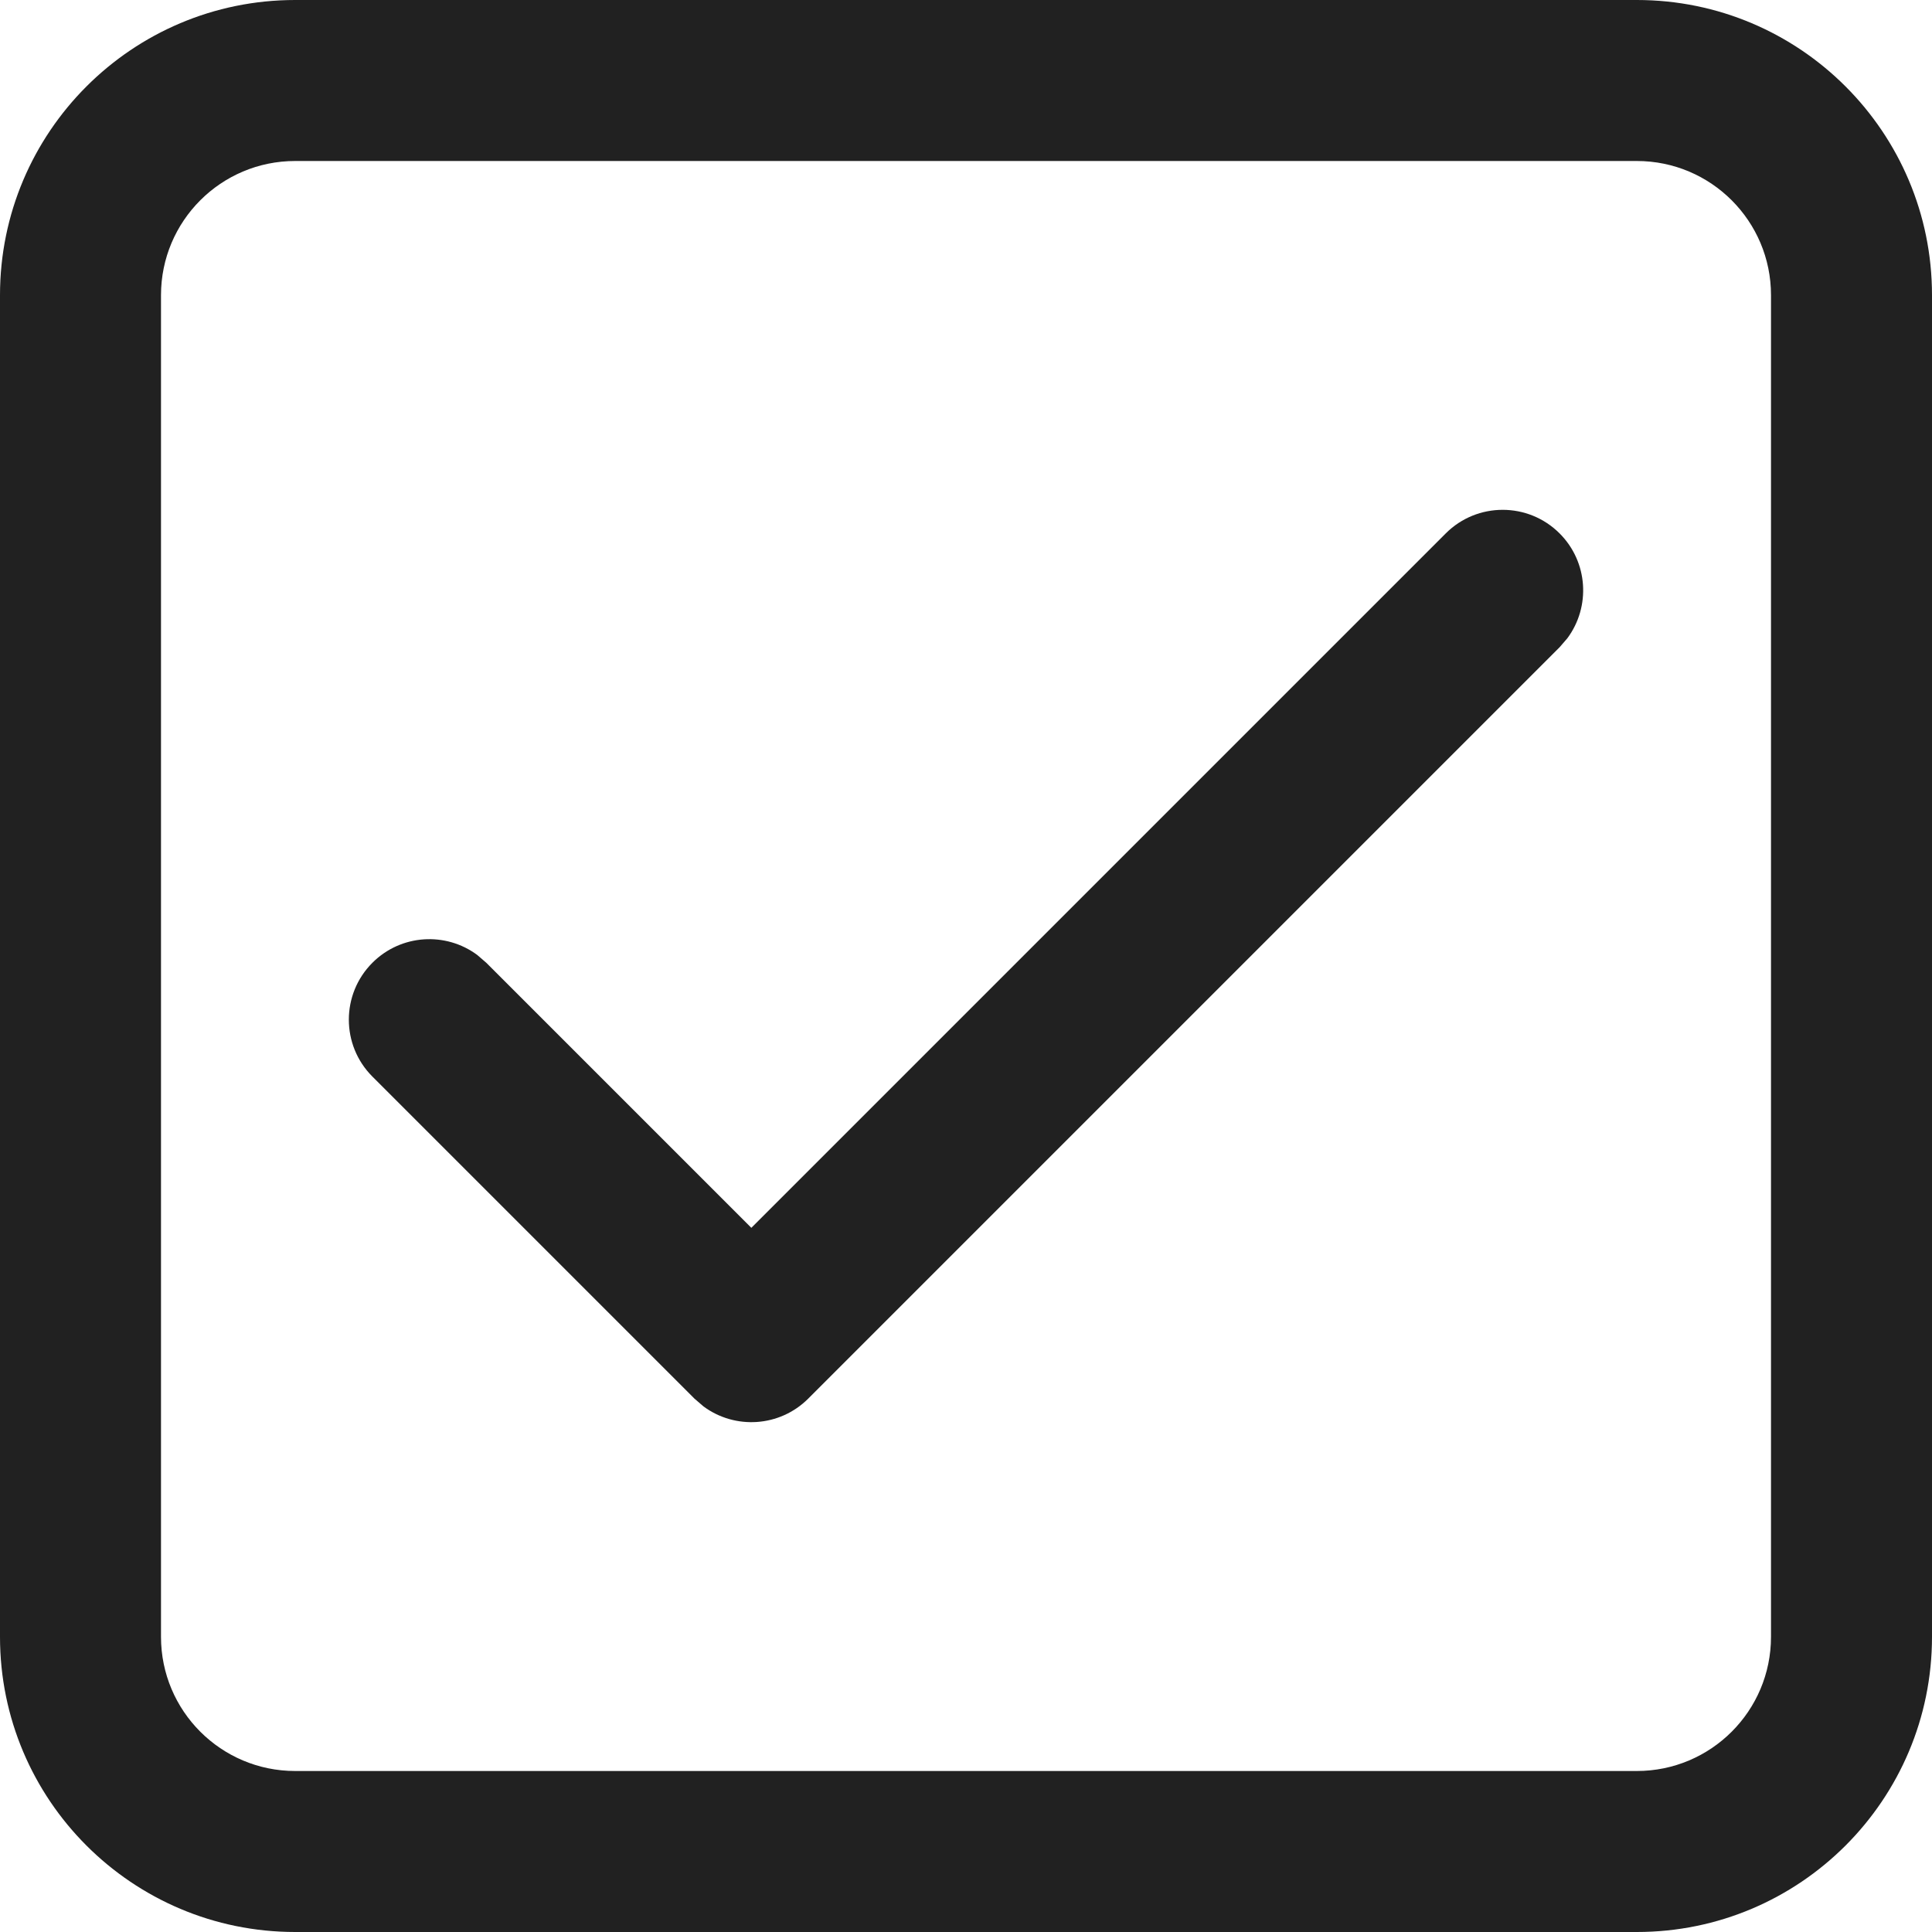
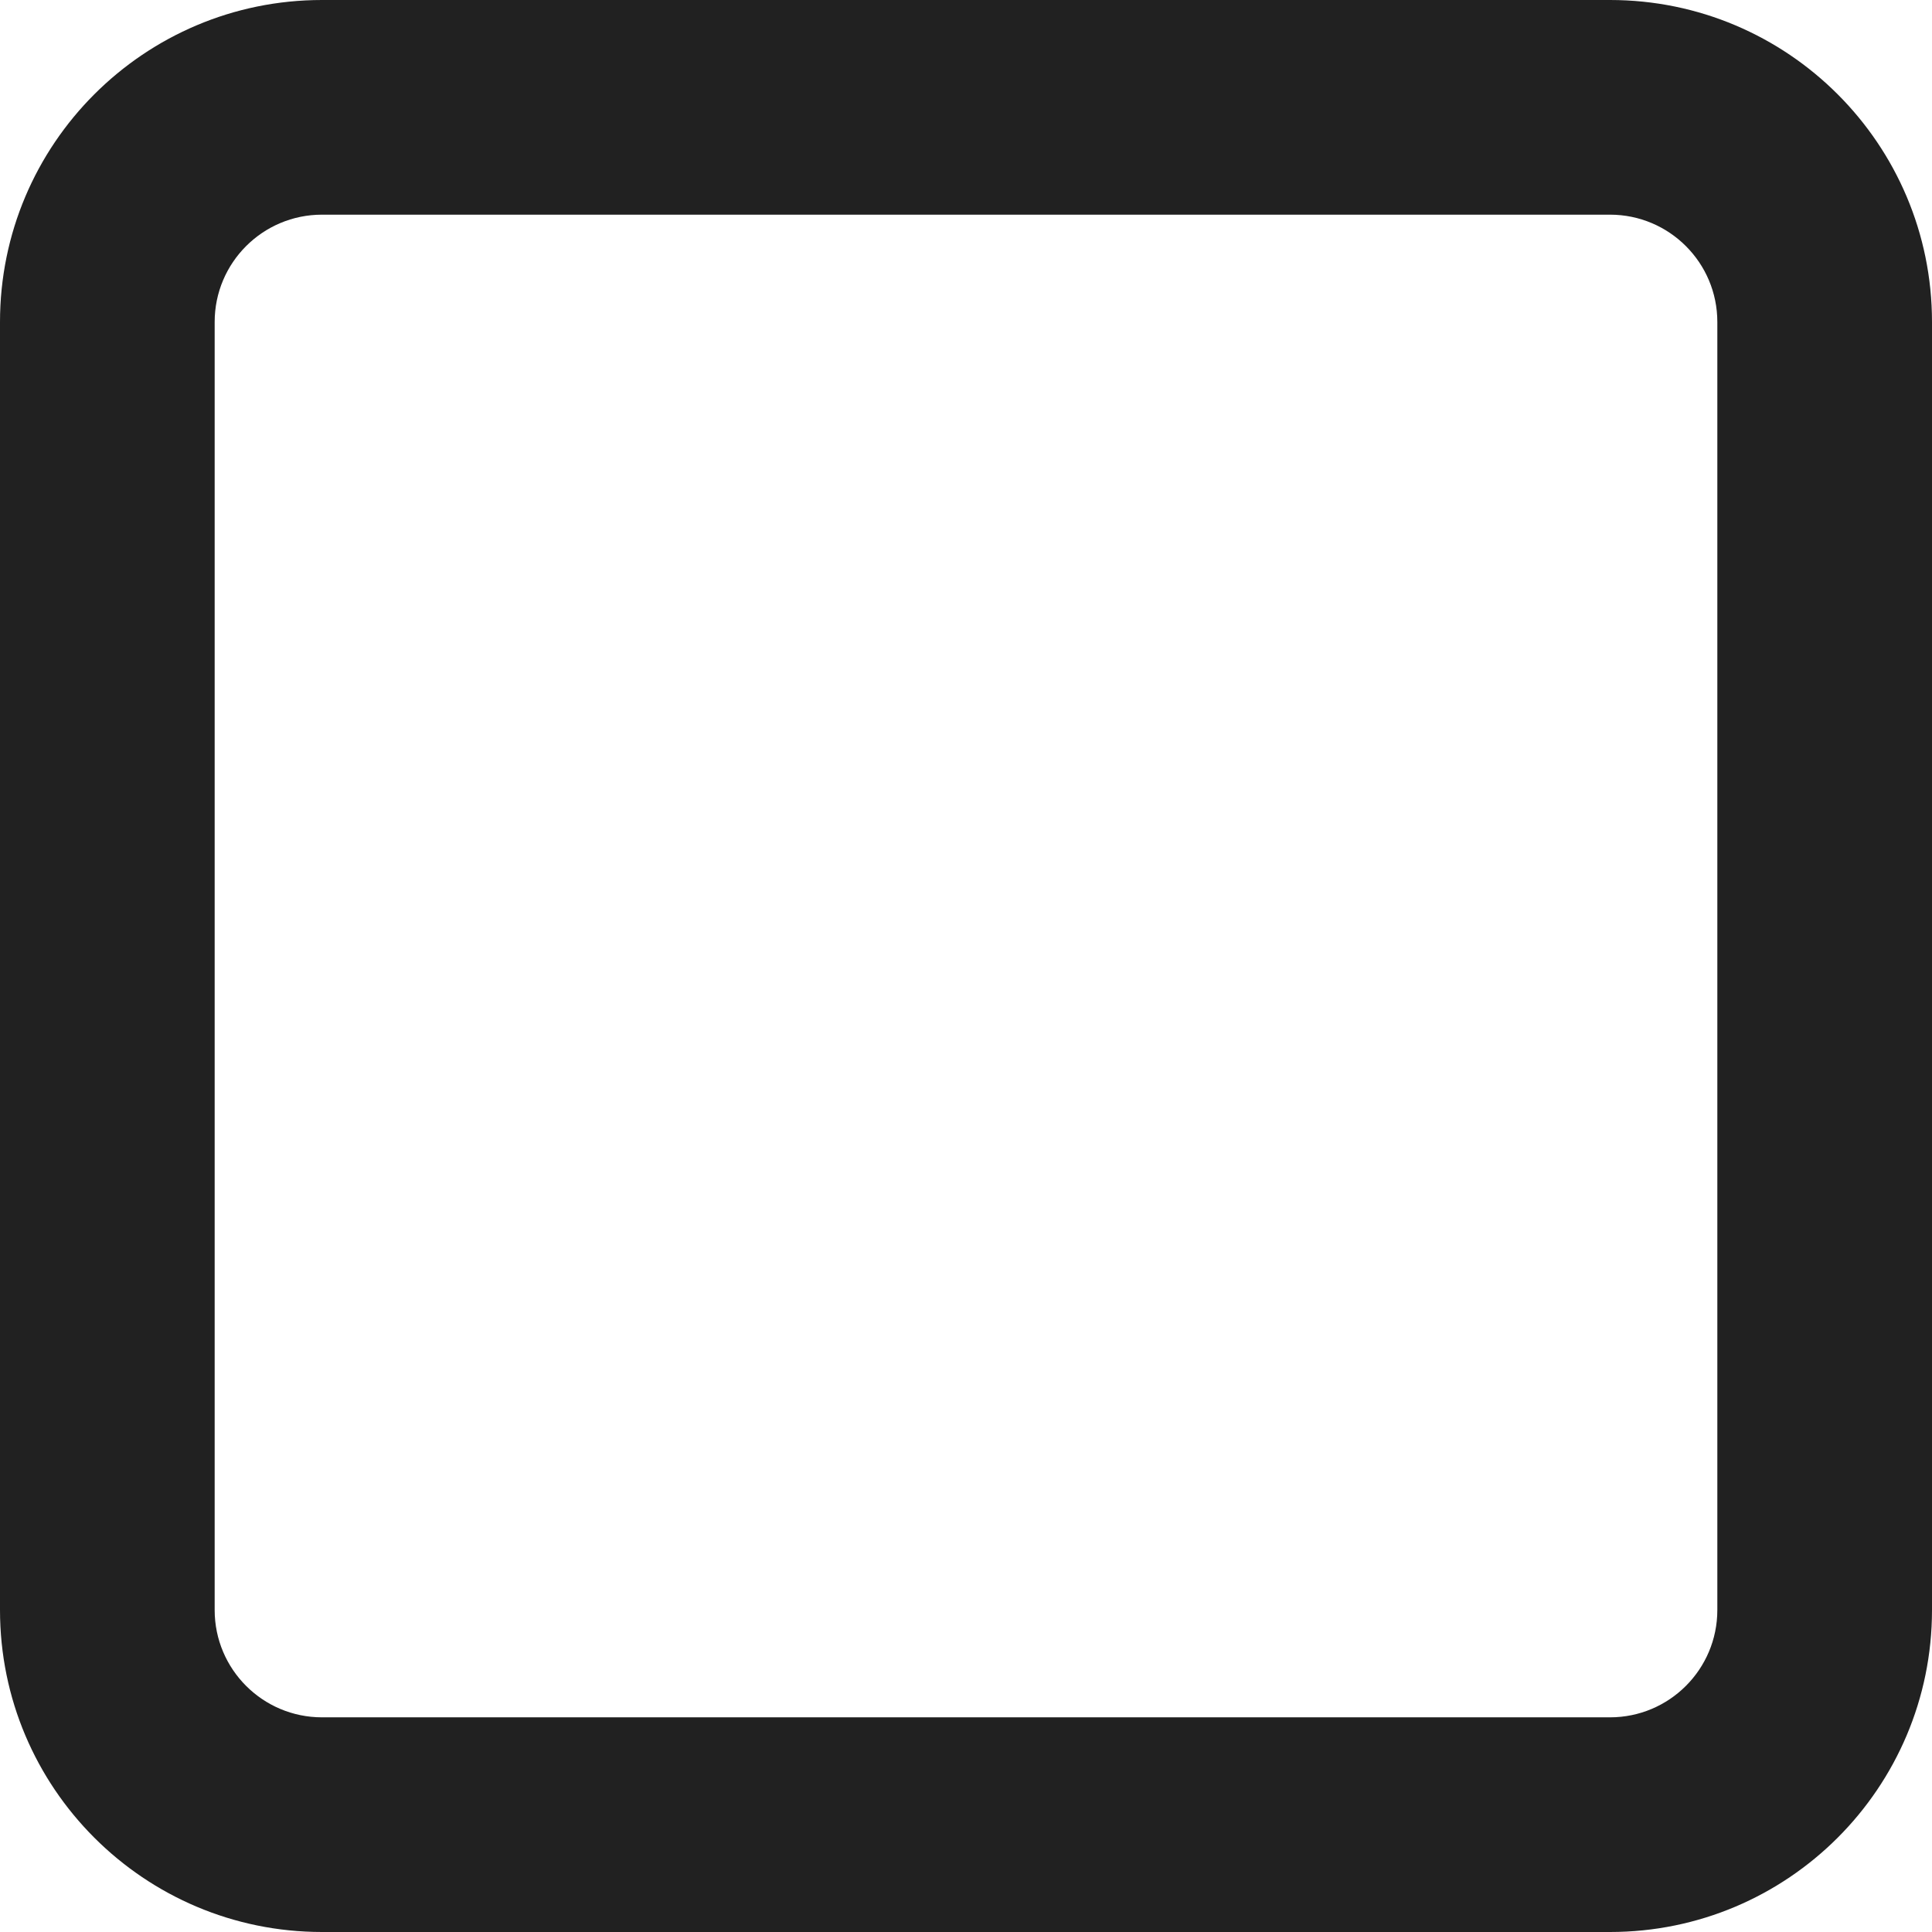
<svg xmlns="http://www.w3.org/2000/svg" width="158.75mm" height="158.75mm" viewBox="0 0 158.75 158.75" version="1.1" id="svg1" xml:space="preserve">
  <defs id="defs1" />
  <g id="layer1" transform="translate(-25.47002,-69.125)">
-     <path d="m 159.967,69.125 c 13.395,0 24.253,10.859 24.253,24.253 V 203.622 c 0,13.395 -10.859,24.253 -24.253,24.253 H 49.723 c -13.395,0 -24.253,-10.859 -24.253,-24.253 V 93.378 c 0,-13.395 10.859,-24.253 24.253,-24.253 z m 0,13.229 H 49.723 c -6.089,0 -11.024,4.936 -11.024,11.024 V 203.622 c 0,6.089 4.936,11.024 11.024,11.024 H 159.967 c 6.089,0 11.024,-4.936 11.024,-11.024 V 93.378 c 0,-6.089 -4.936,-11.024 -11.024,-11.024 z m -72.76,87.659 57.059,-57.059 c 2.583,-2.583 6.771,-2.583 9.354,0 2.348,2.348 2.562,6.023 0.64,8.613 l -0.64,0.742 -61.736,61.736 c -2.348,2.348 -6.023,2.562 -8.613,0.64 L 82.529,184.045 56.071,157.587 c -2.583,-2.583 -2.583,-6.771 0,-9.354 2.348,-2.348 6.023,-2.562 8.613,-0.64 l 0.742,0.64 21.781,21.781 57.059,-57.059 z" id="🎨Color" style="fill:#212121;fill-rule:nonzero;stroke:none;stroke-width:8.819" />
+     <path d="M 51.928,69.125 H 157.762 c 14.613,0 26.458,11.846 26.458,26.458 V 201.417 c 0,14.613 -11.846,26.458 -26.458,26.458 H 51.928 c -14.613,0 -26.458,-11.846 -26.458,-26.458 V 95.583 c 0,-14.613 11.846,-26.458 26.458,-26.458 z m 0,17.639 c -4.871,0 -8.819,3.949 -8.819,8.819 V 201.417 c 0,4.871 3.949,8.819 8.819,8.819 H 157.762 c 4.871,0 8.819,-3.949 8.819,-8.819 V 95.583 c 0,-4.871 -3.949,-8.819 -8.819,-8.819 z" id="🎨Color" style="fill:#212121;fill-rule:nonzero;stroke:none;stroke-width:8.819" />
  </g>
</svg>
